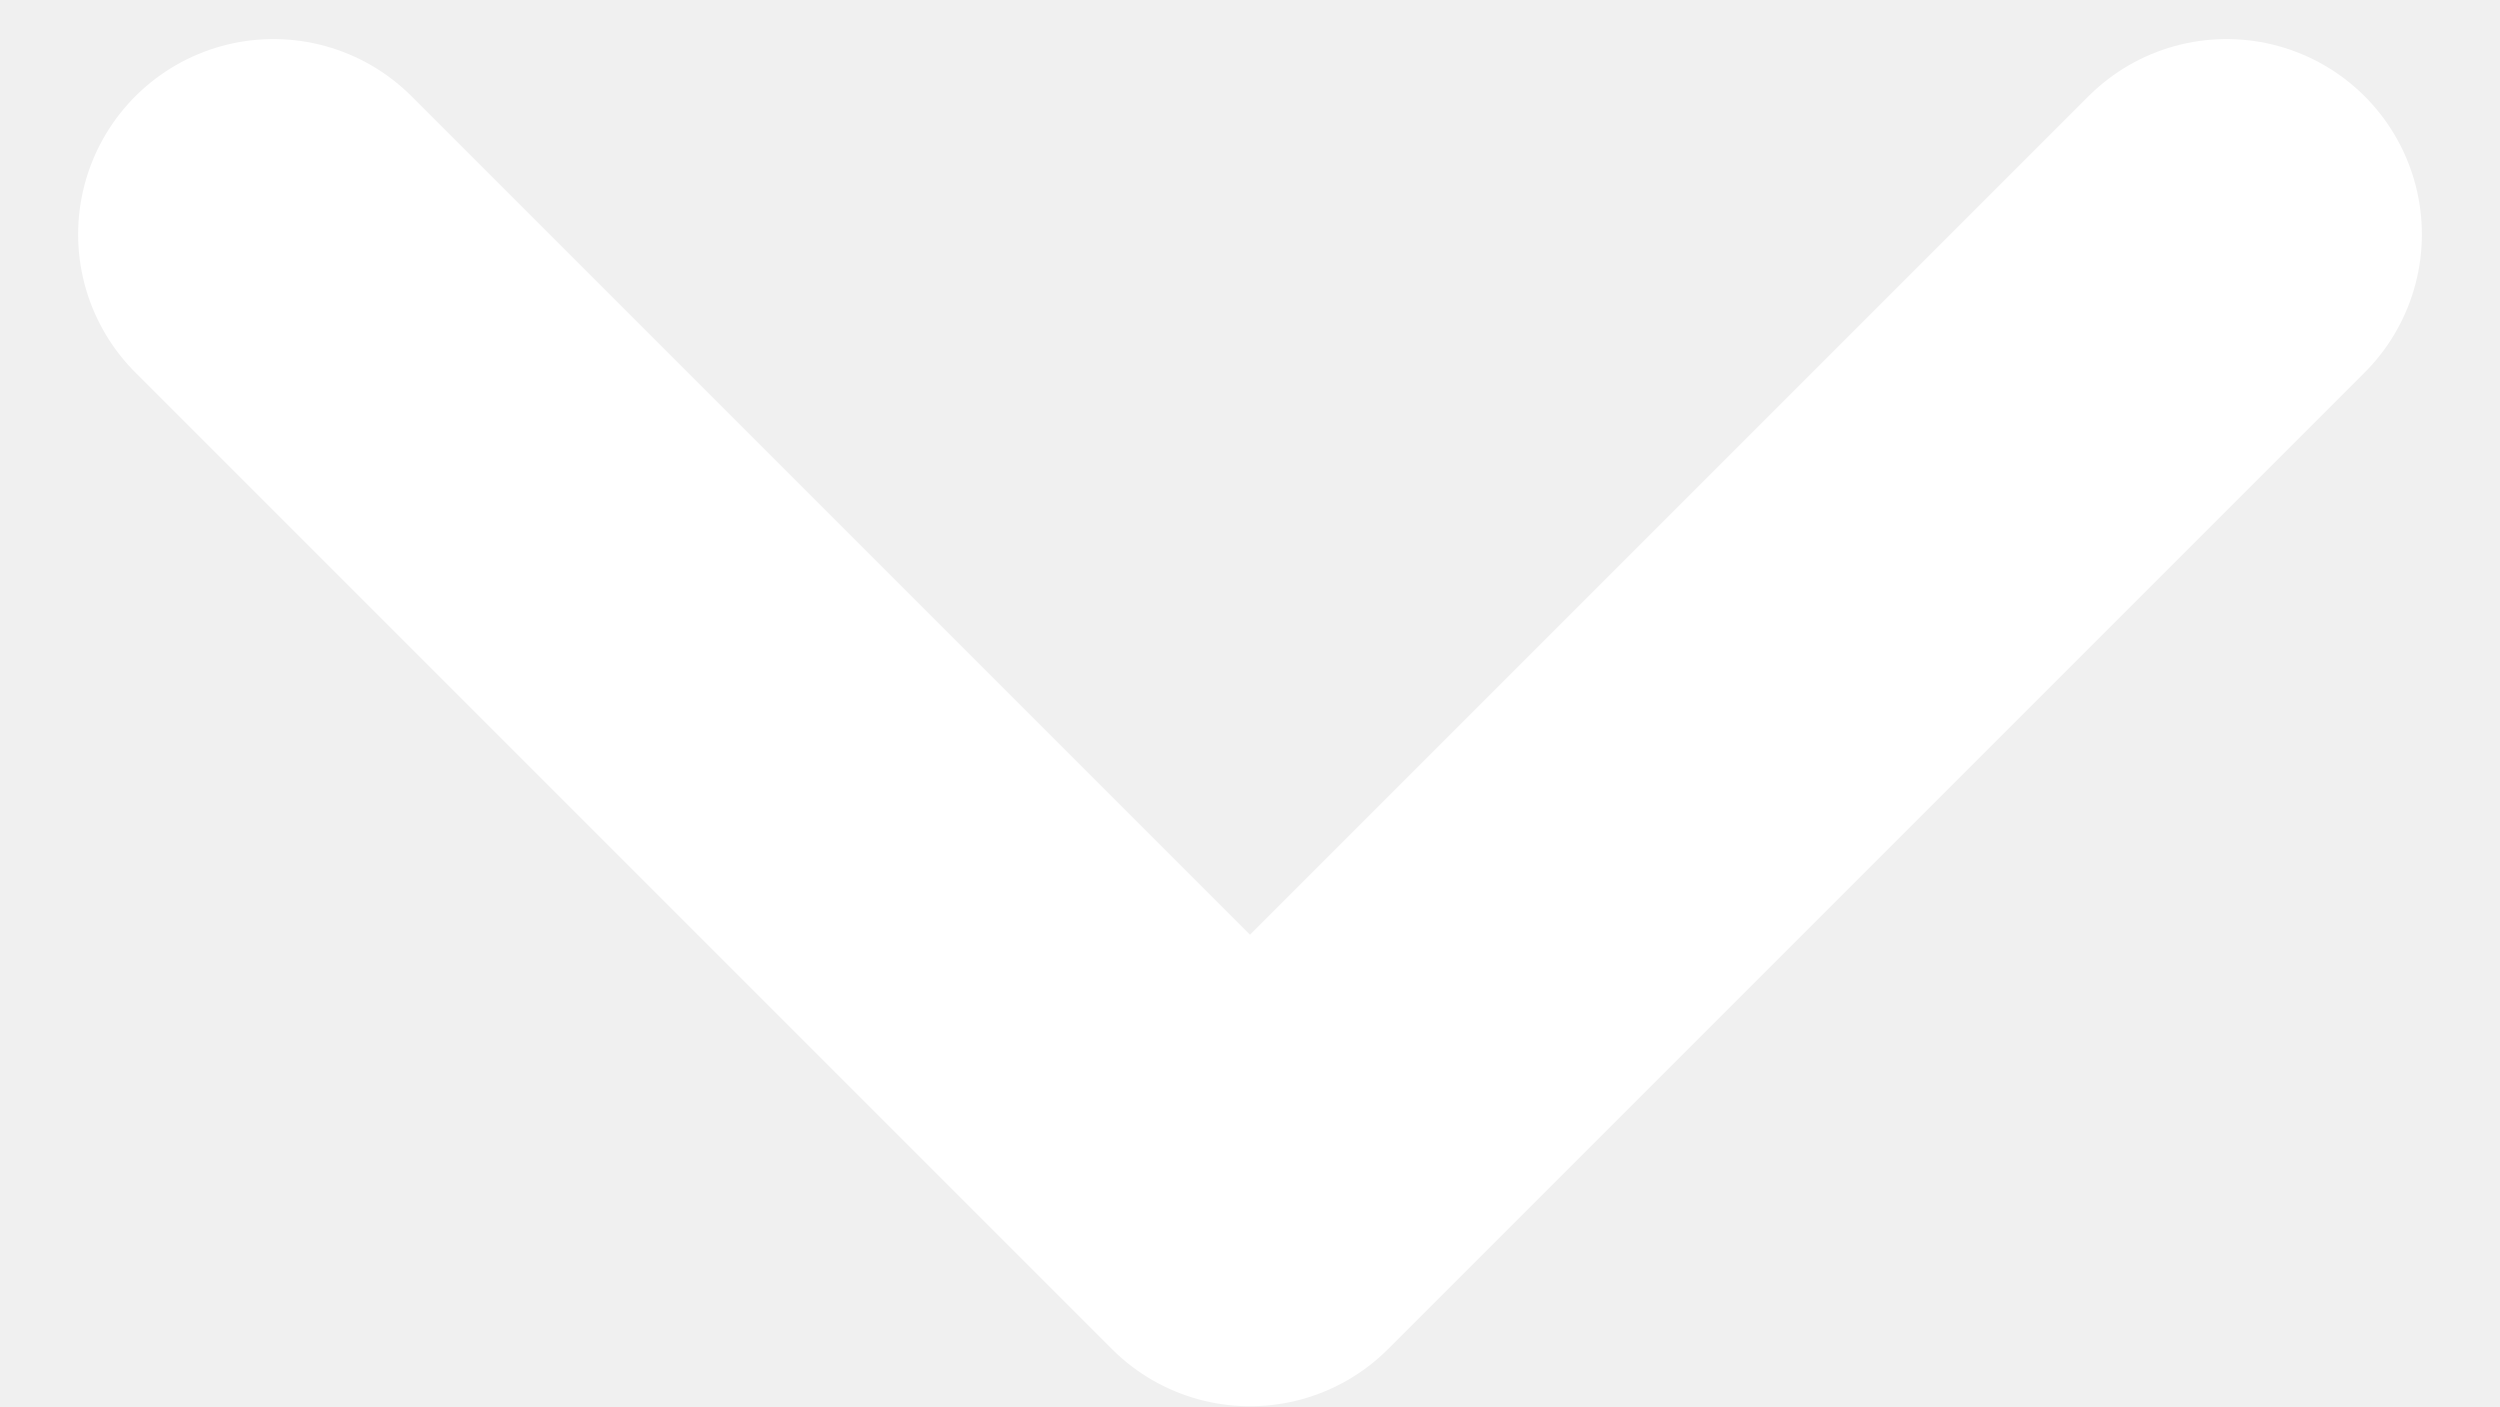
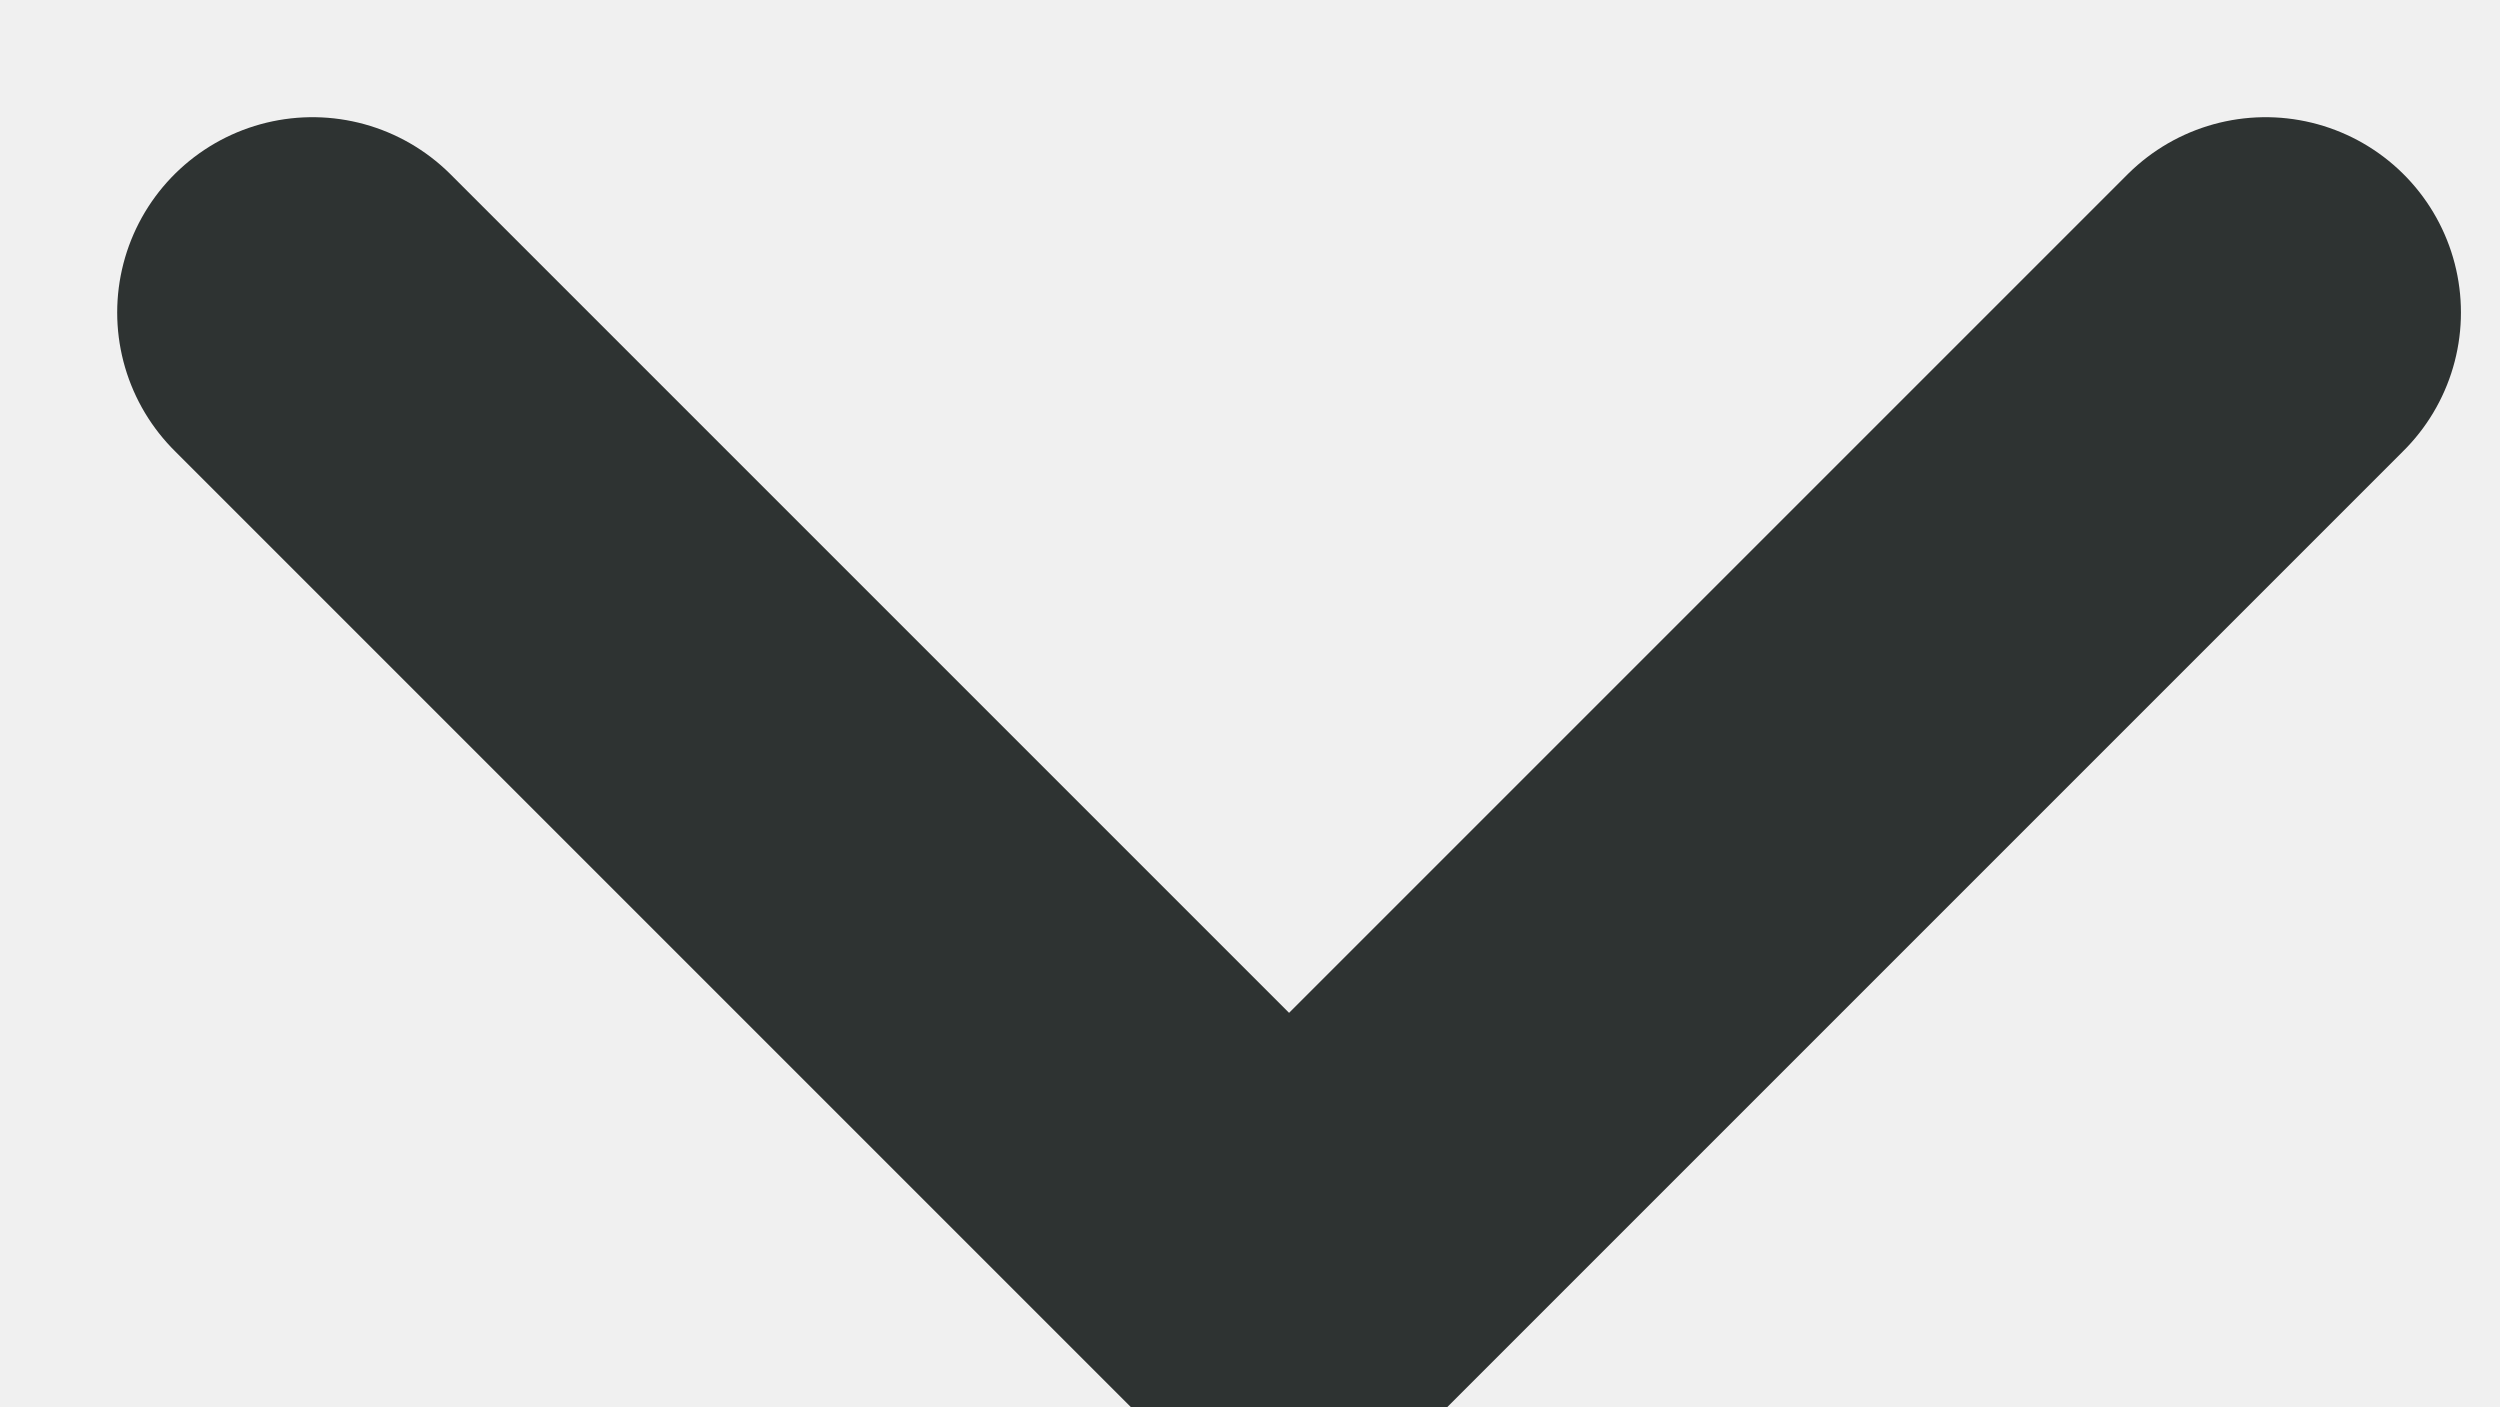
<svg xmlns="http://www.w3.org/2000/svg" width="16" height="9" viewBox="0 0 16 9" fill="none">
-   <path d="M14.25 1.5L8 7.75L1.75 1.5" stroke="white" stroke-width="2.5" stroke-linecap="round" stroke-linejoin="round" />
+   <path d="M14.5 2L8.25 8.25L2 2" stroke="#2E3332" stroke-width="2.5" stroke-linecap="round" stroke-linejoin="round" />
</svg>
